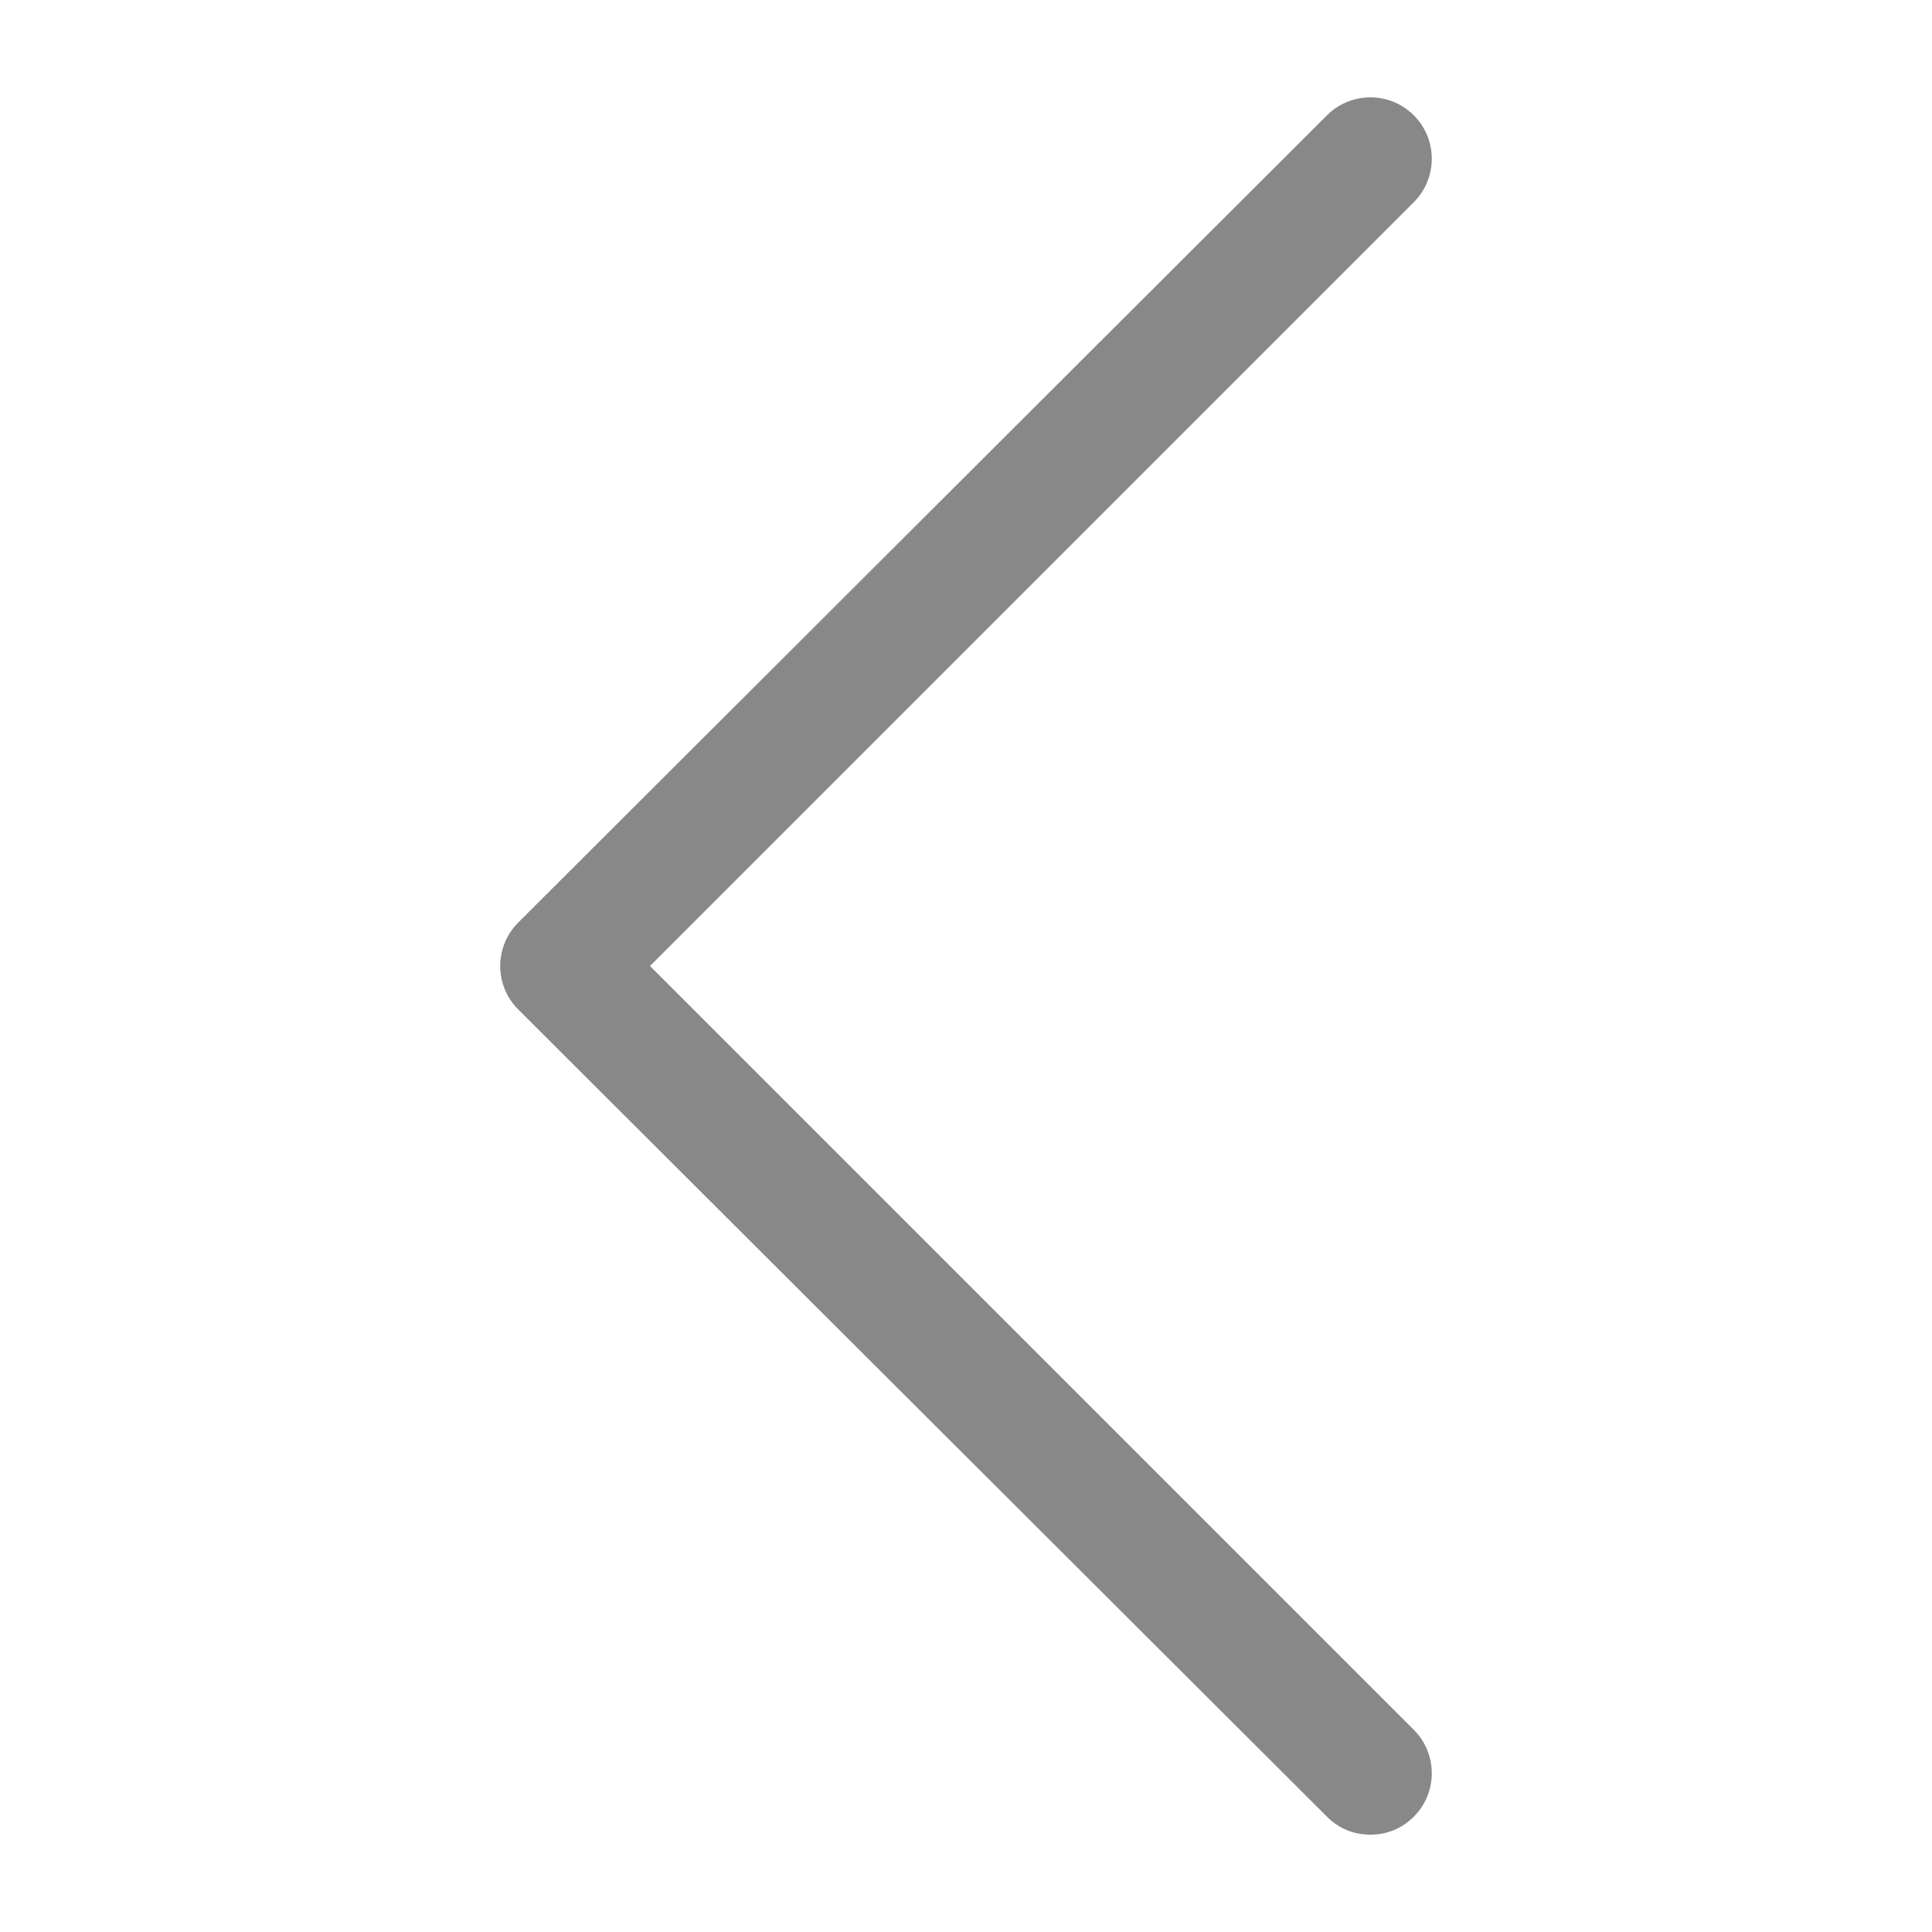
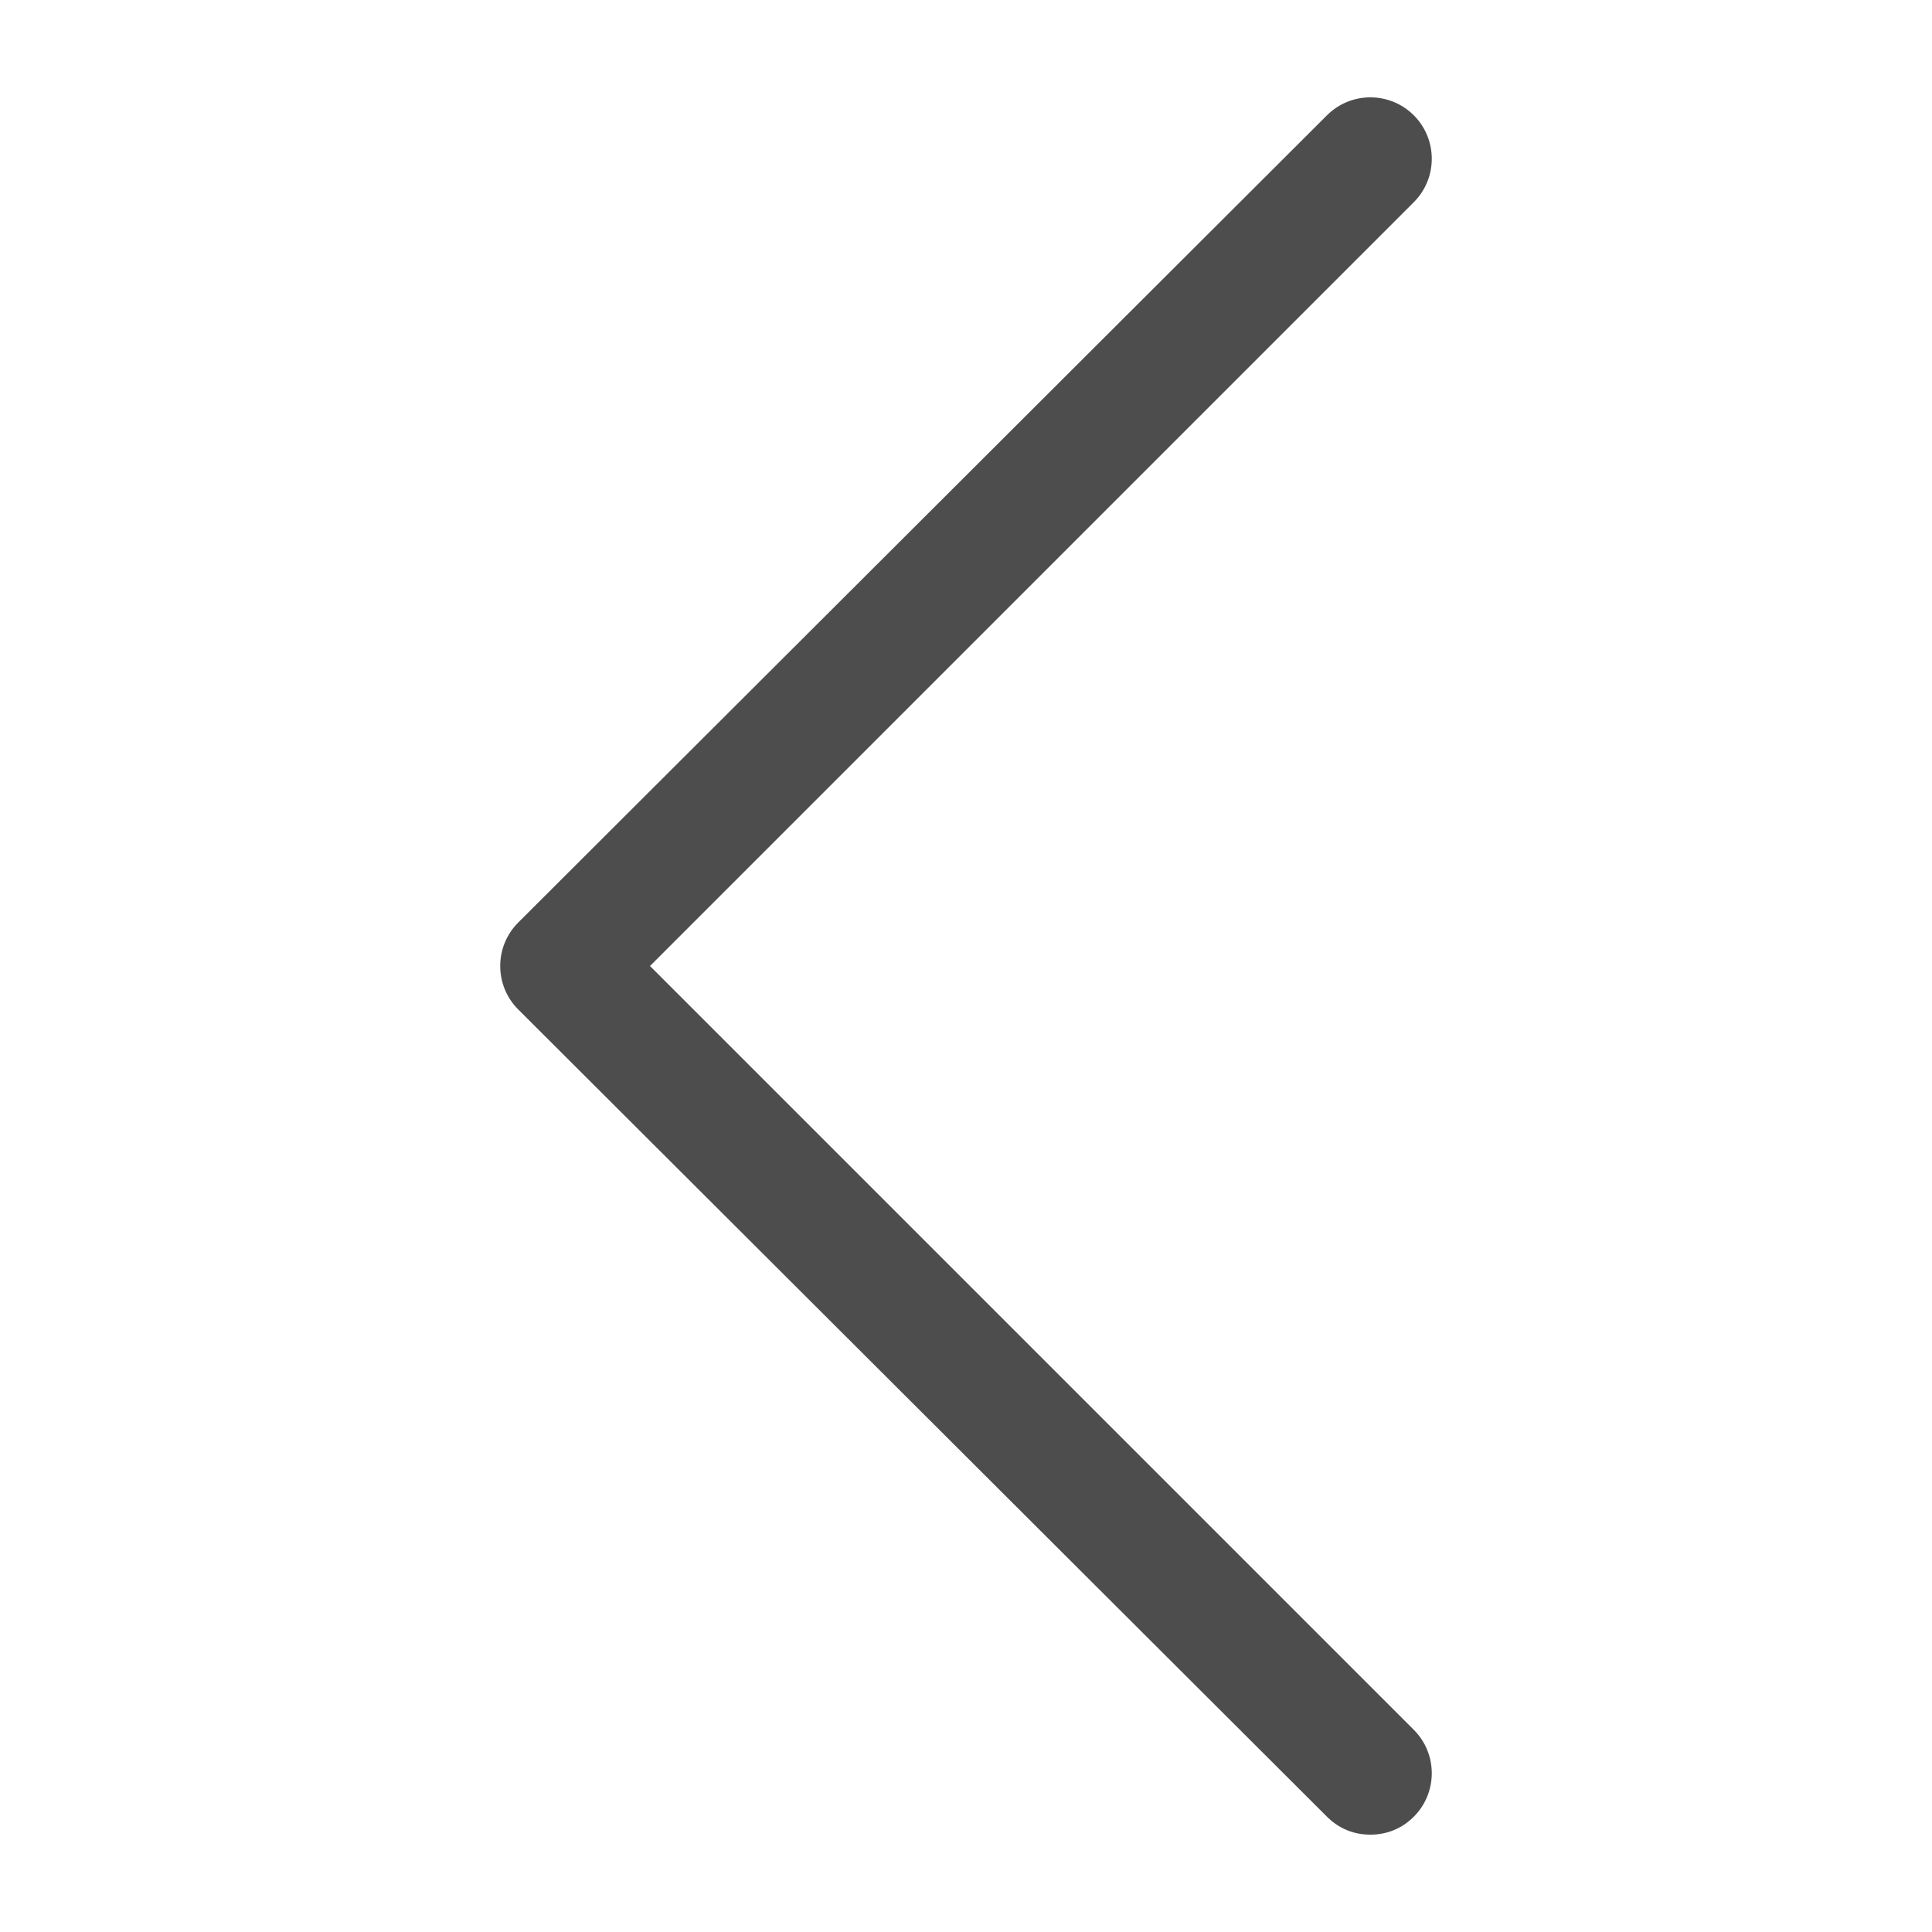
<svg xmlns="http://www.w3.org/2000/svg" version="1.1" viewBox="0 0 129 129" enable-background="new 0 0 129 129">
  <g>
-     <path d="m88.6,121.3c0.8,0.8 1.8,1.2 2.9,1.2s2.1-0.4 2.9-1.2c1.6-1.6 1.6-4.2 0-5.8l-51-51 51-51c1.6-1.6 1.6-4.2 0-5.8s-4.2-1.6-5.8,0l-54,53.9c-1.6,1.6-1.6,4.2 0,5.8l54,53.9z" fill="#888888" />
+     <path d="m88.6,121.3c0.8,0.8 1.8,1.2 2.9,1.2s2.1-0.4 2.9-1.2c1.6-1.6 1.6-4.2 0-5.8l-51-51 51-51c1.6-1.6 1.6-4.2 0-5.8s-4.2-1.6-5.8,0l-54,53.9c-1.6,1.6-1.6,4.2 0,5.8l54,53.9z" fill="#4d4d4d" />
  </g>
</svg>
